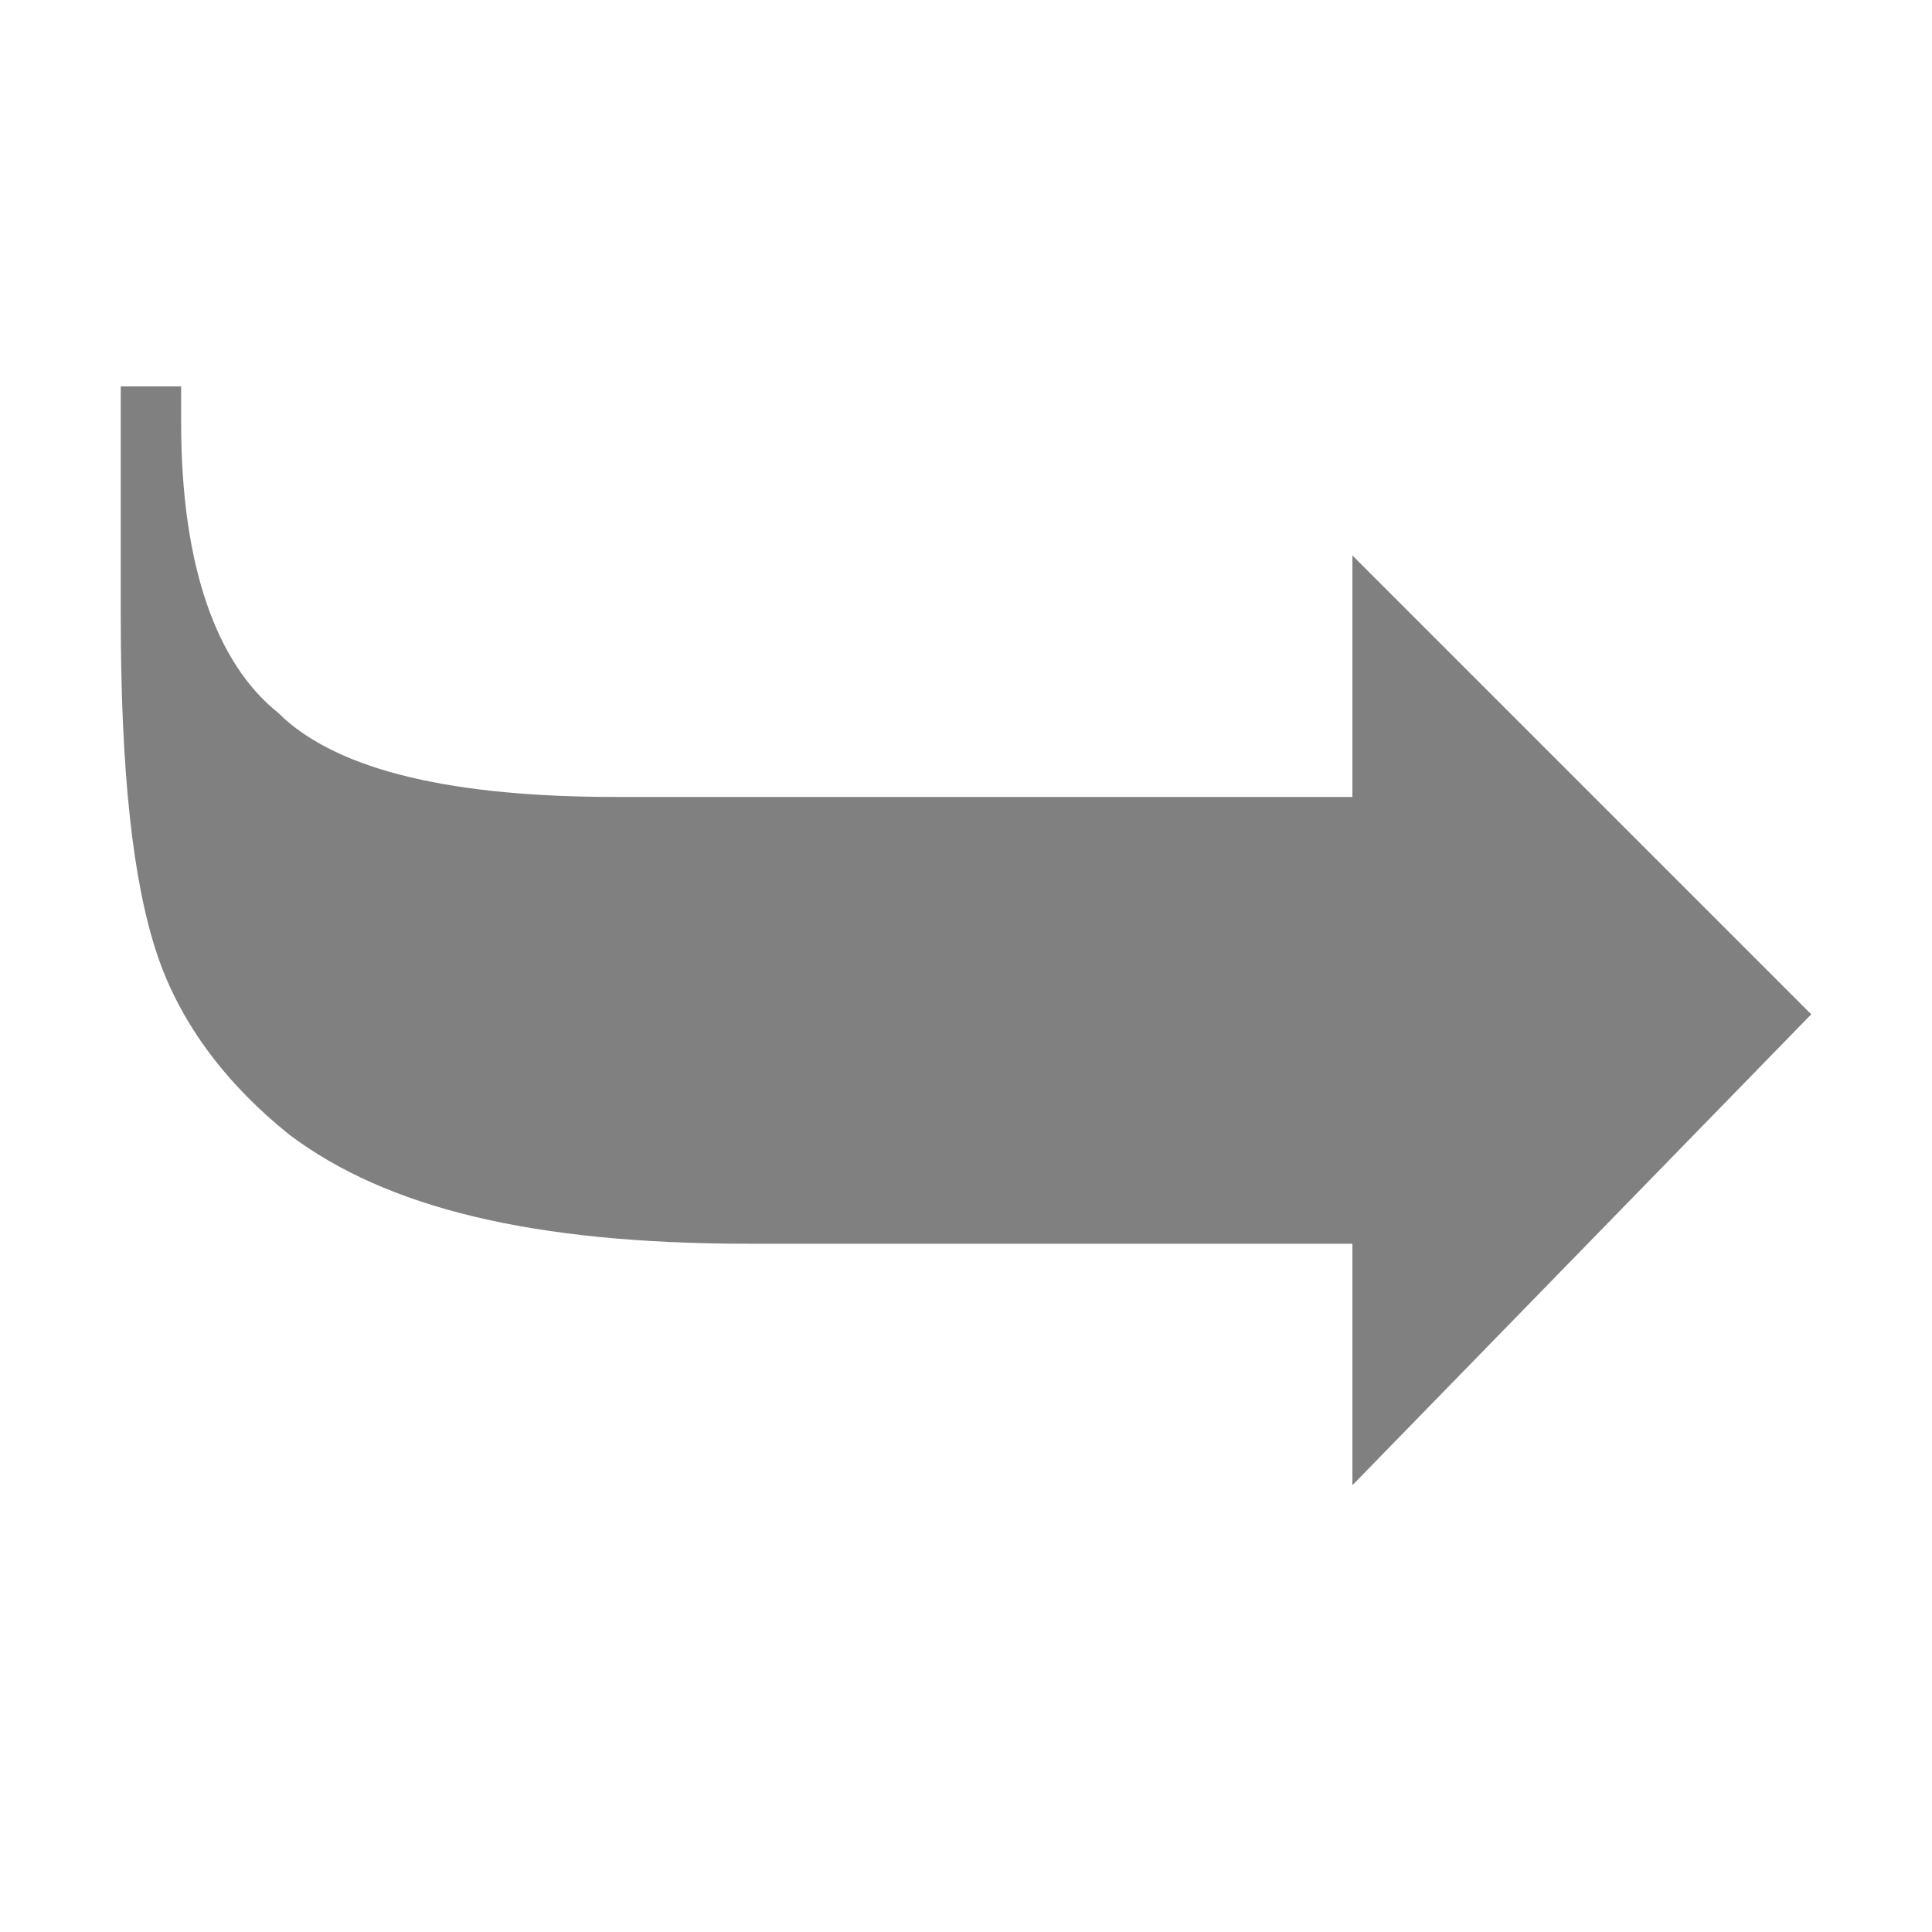
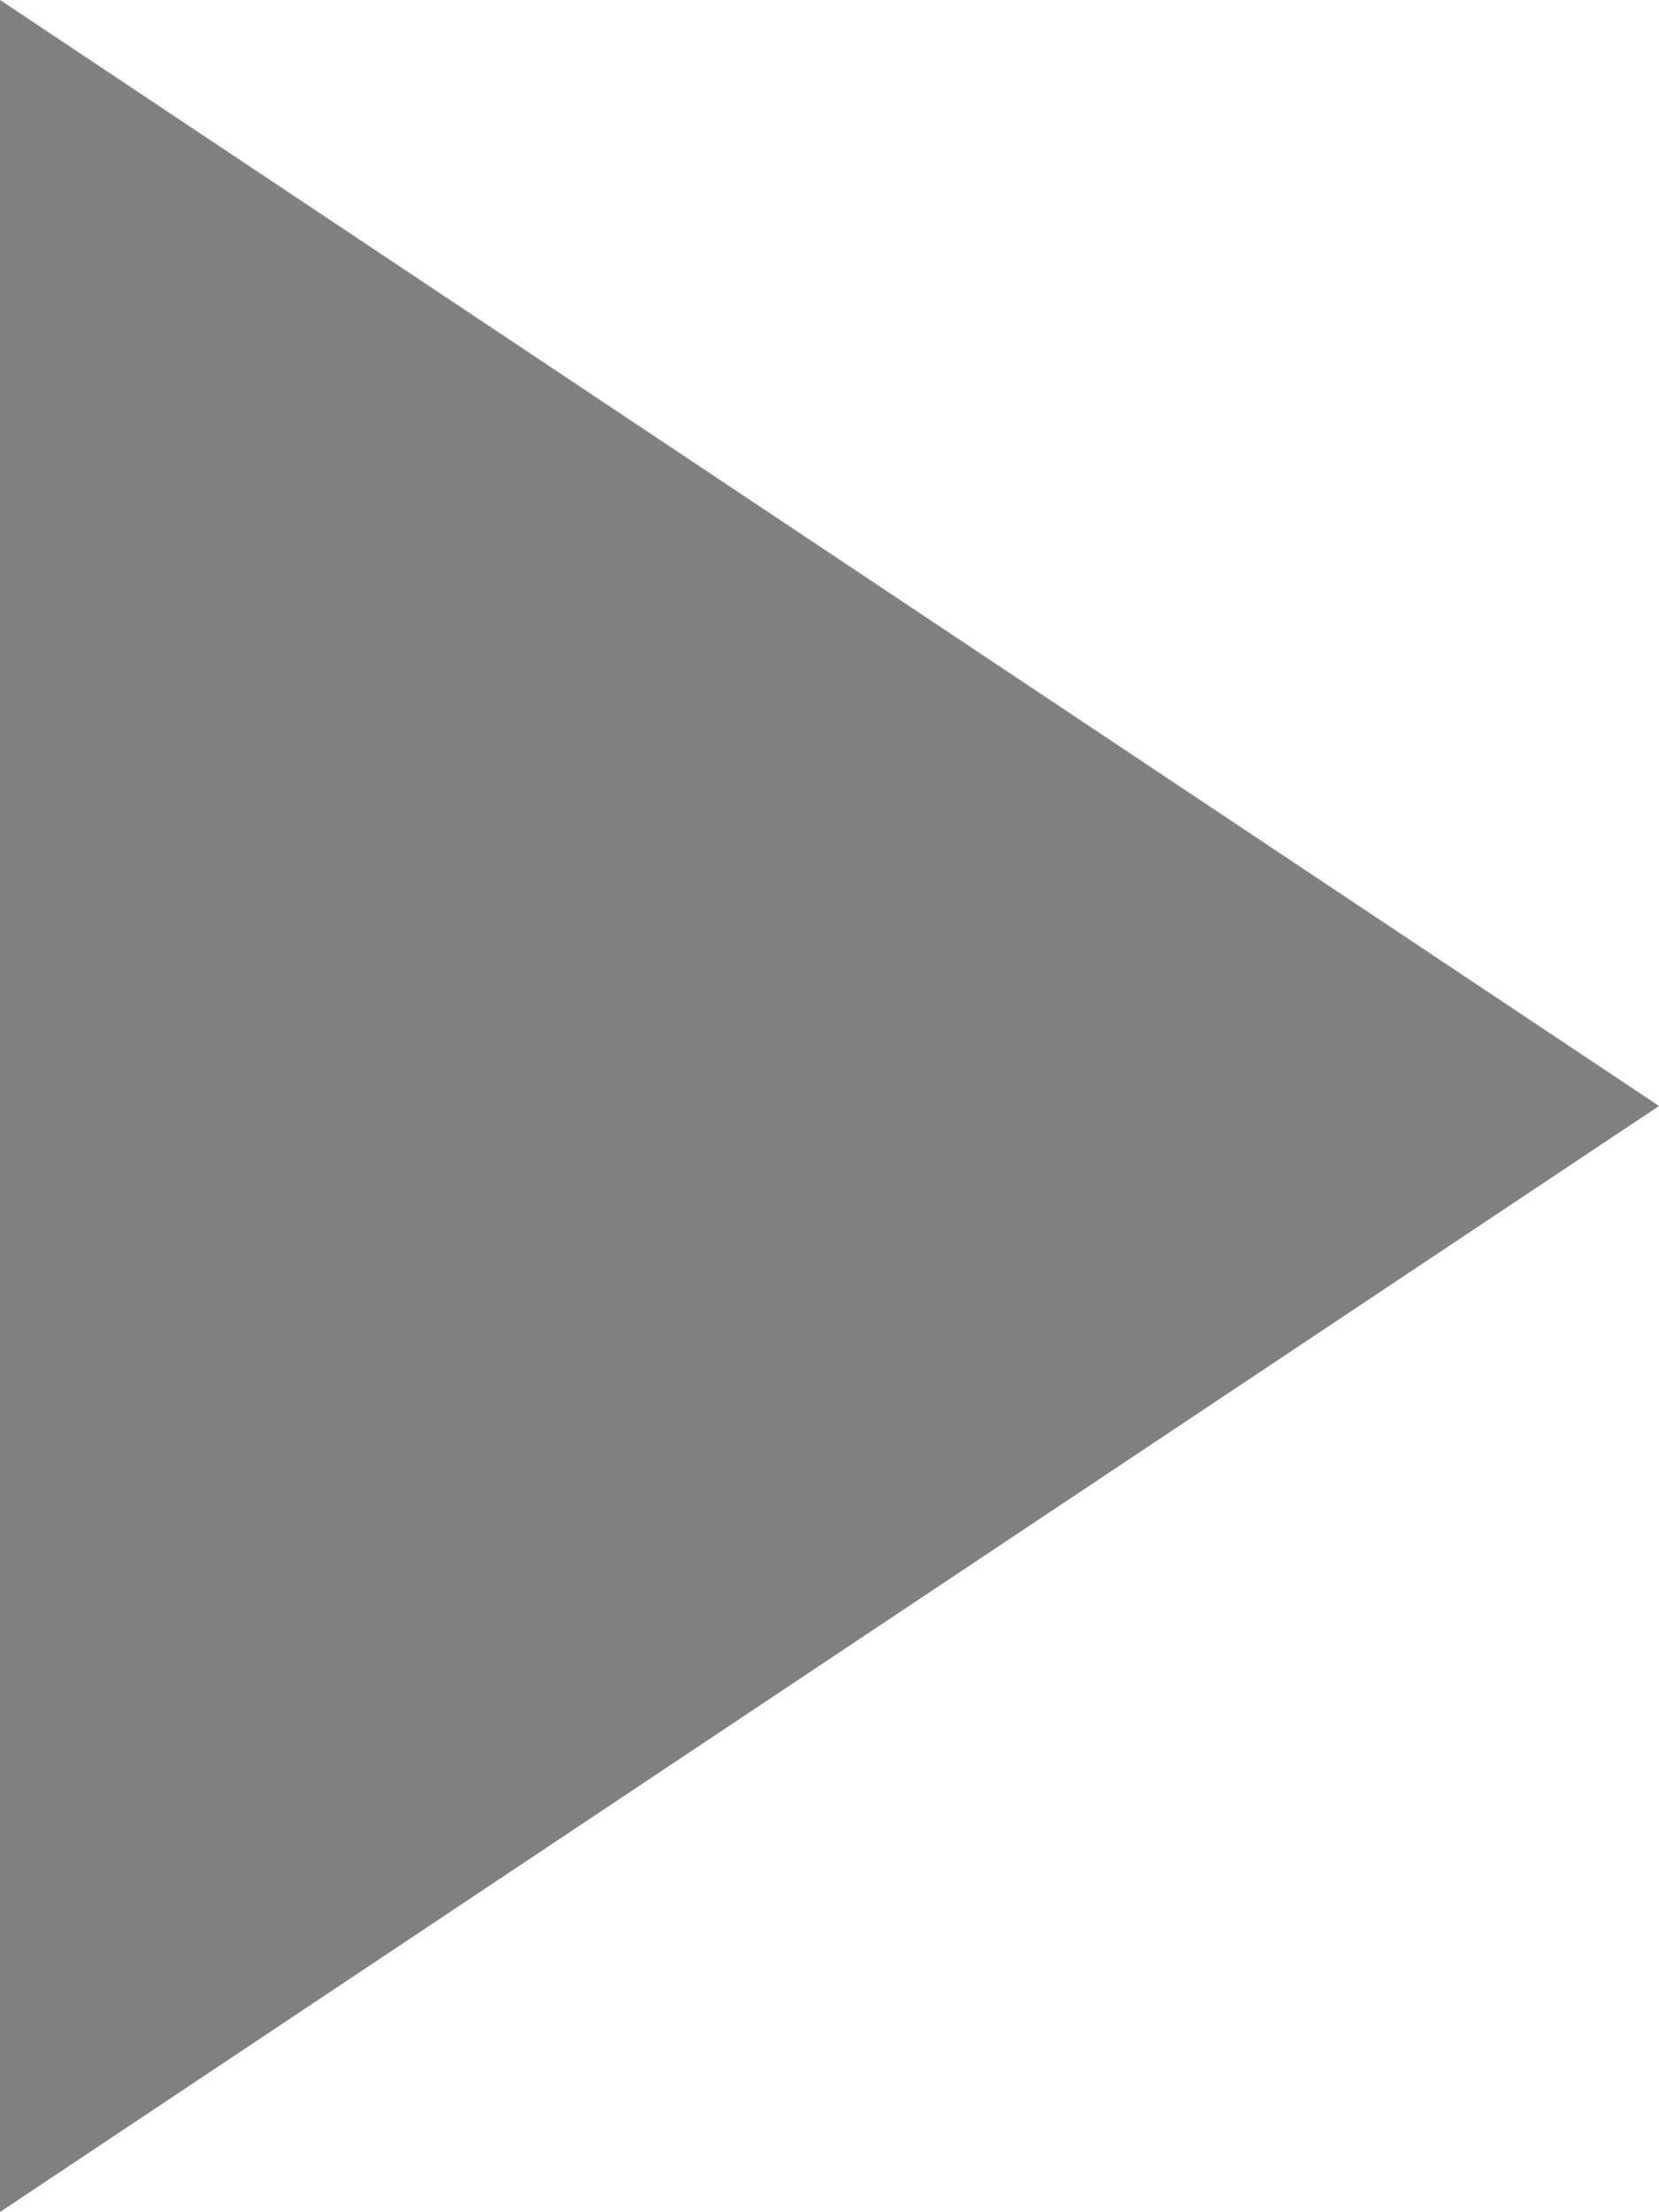
- <svg xmlns="http://www.w3.org/2000/svg" version="1.1" id="Layer_1" x="0px" y="0px" viewBox="0 0 16 16" enable-background="new 0 0 16 16" xml:space="preserve">
-   <path fill="#808080" d="M15,8.4l-3.8,3.9v-2h-5c-1.8,0-3-0.3-3.8-0.9C1.9,9,1.5,8.5,1.3,7.9S1,6.4,1,5.1V3.2h0.5v0.3  c0,1.2,0.3,2,0.8,2.4c0.5,0.5,1.5,0.7,2.8,0.7h6.1v-2L15,8.4z" />
+ <svg xmlns="http://www.w3.org/2000/svg" version="1.1" id="Layer_1" x="0px" y="0px" viewBox="0 0 12 16" enable-background="new 0 0 12 16" xml:space="preserve">
+   <path fill="#808080" d="M0,0v16l12-8L0,0z" />
</svg>
